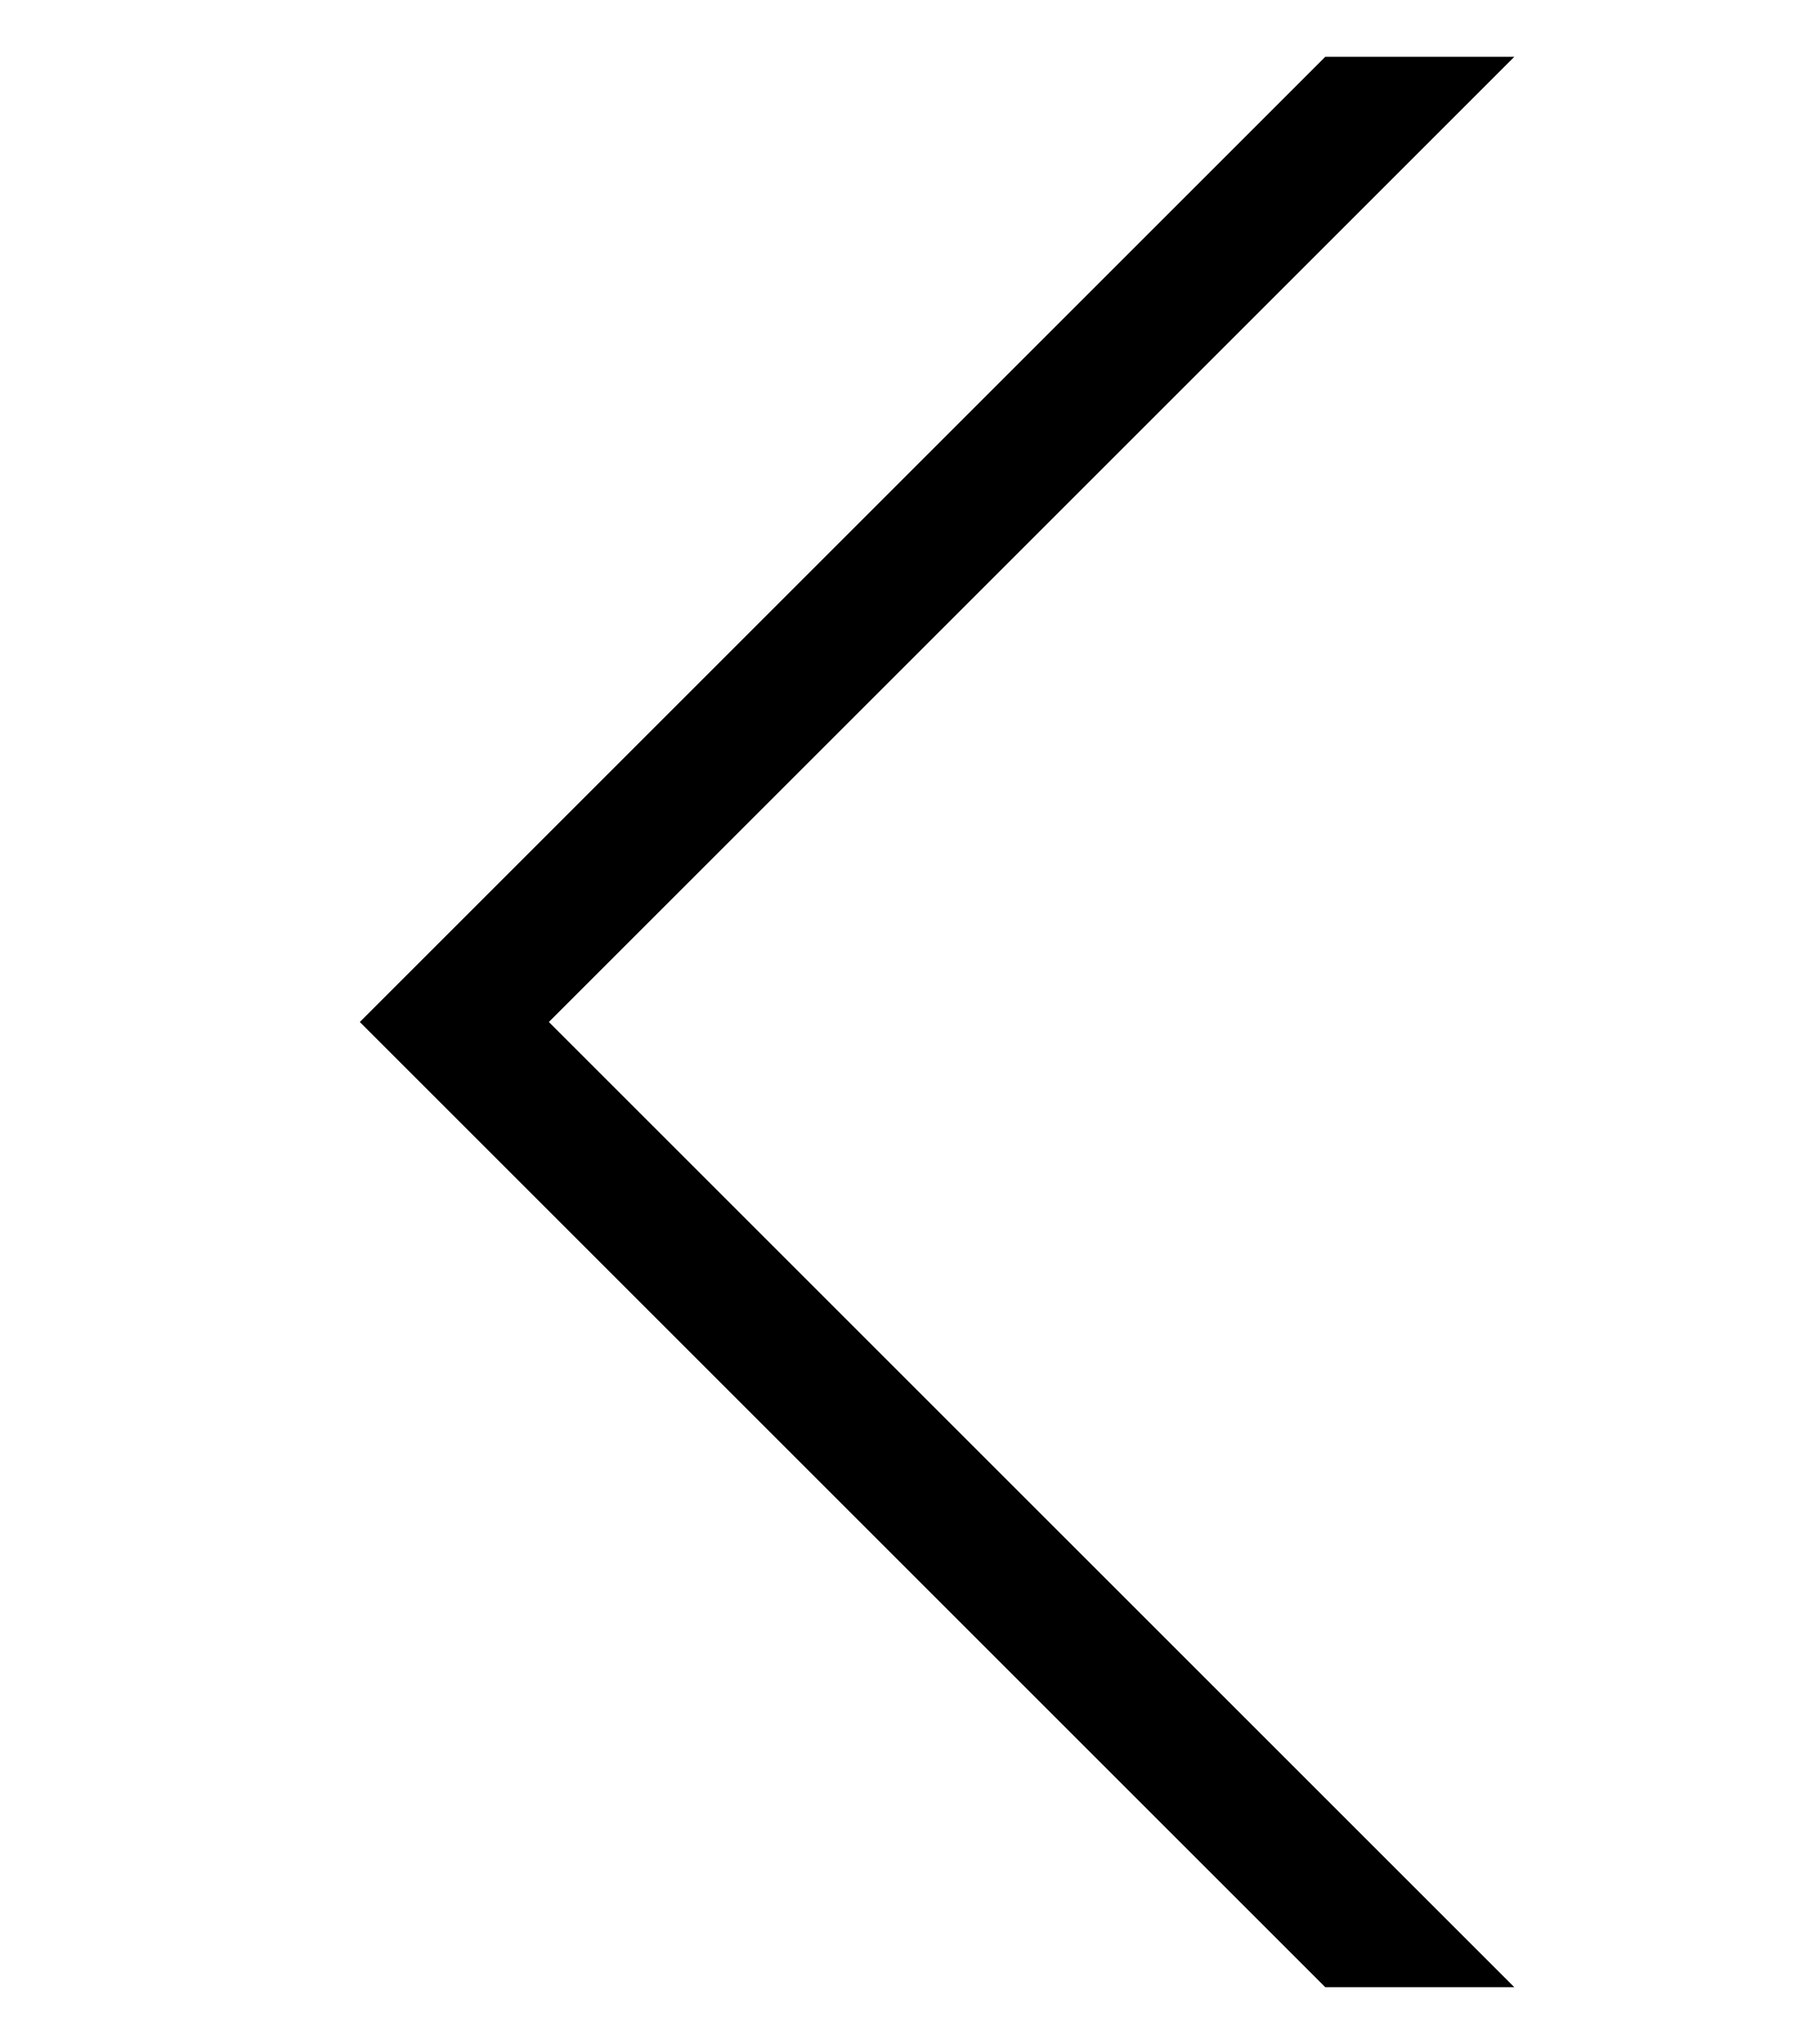
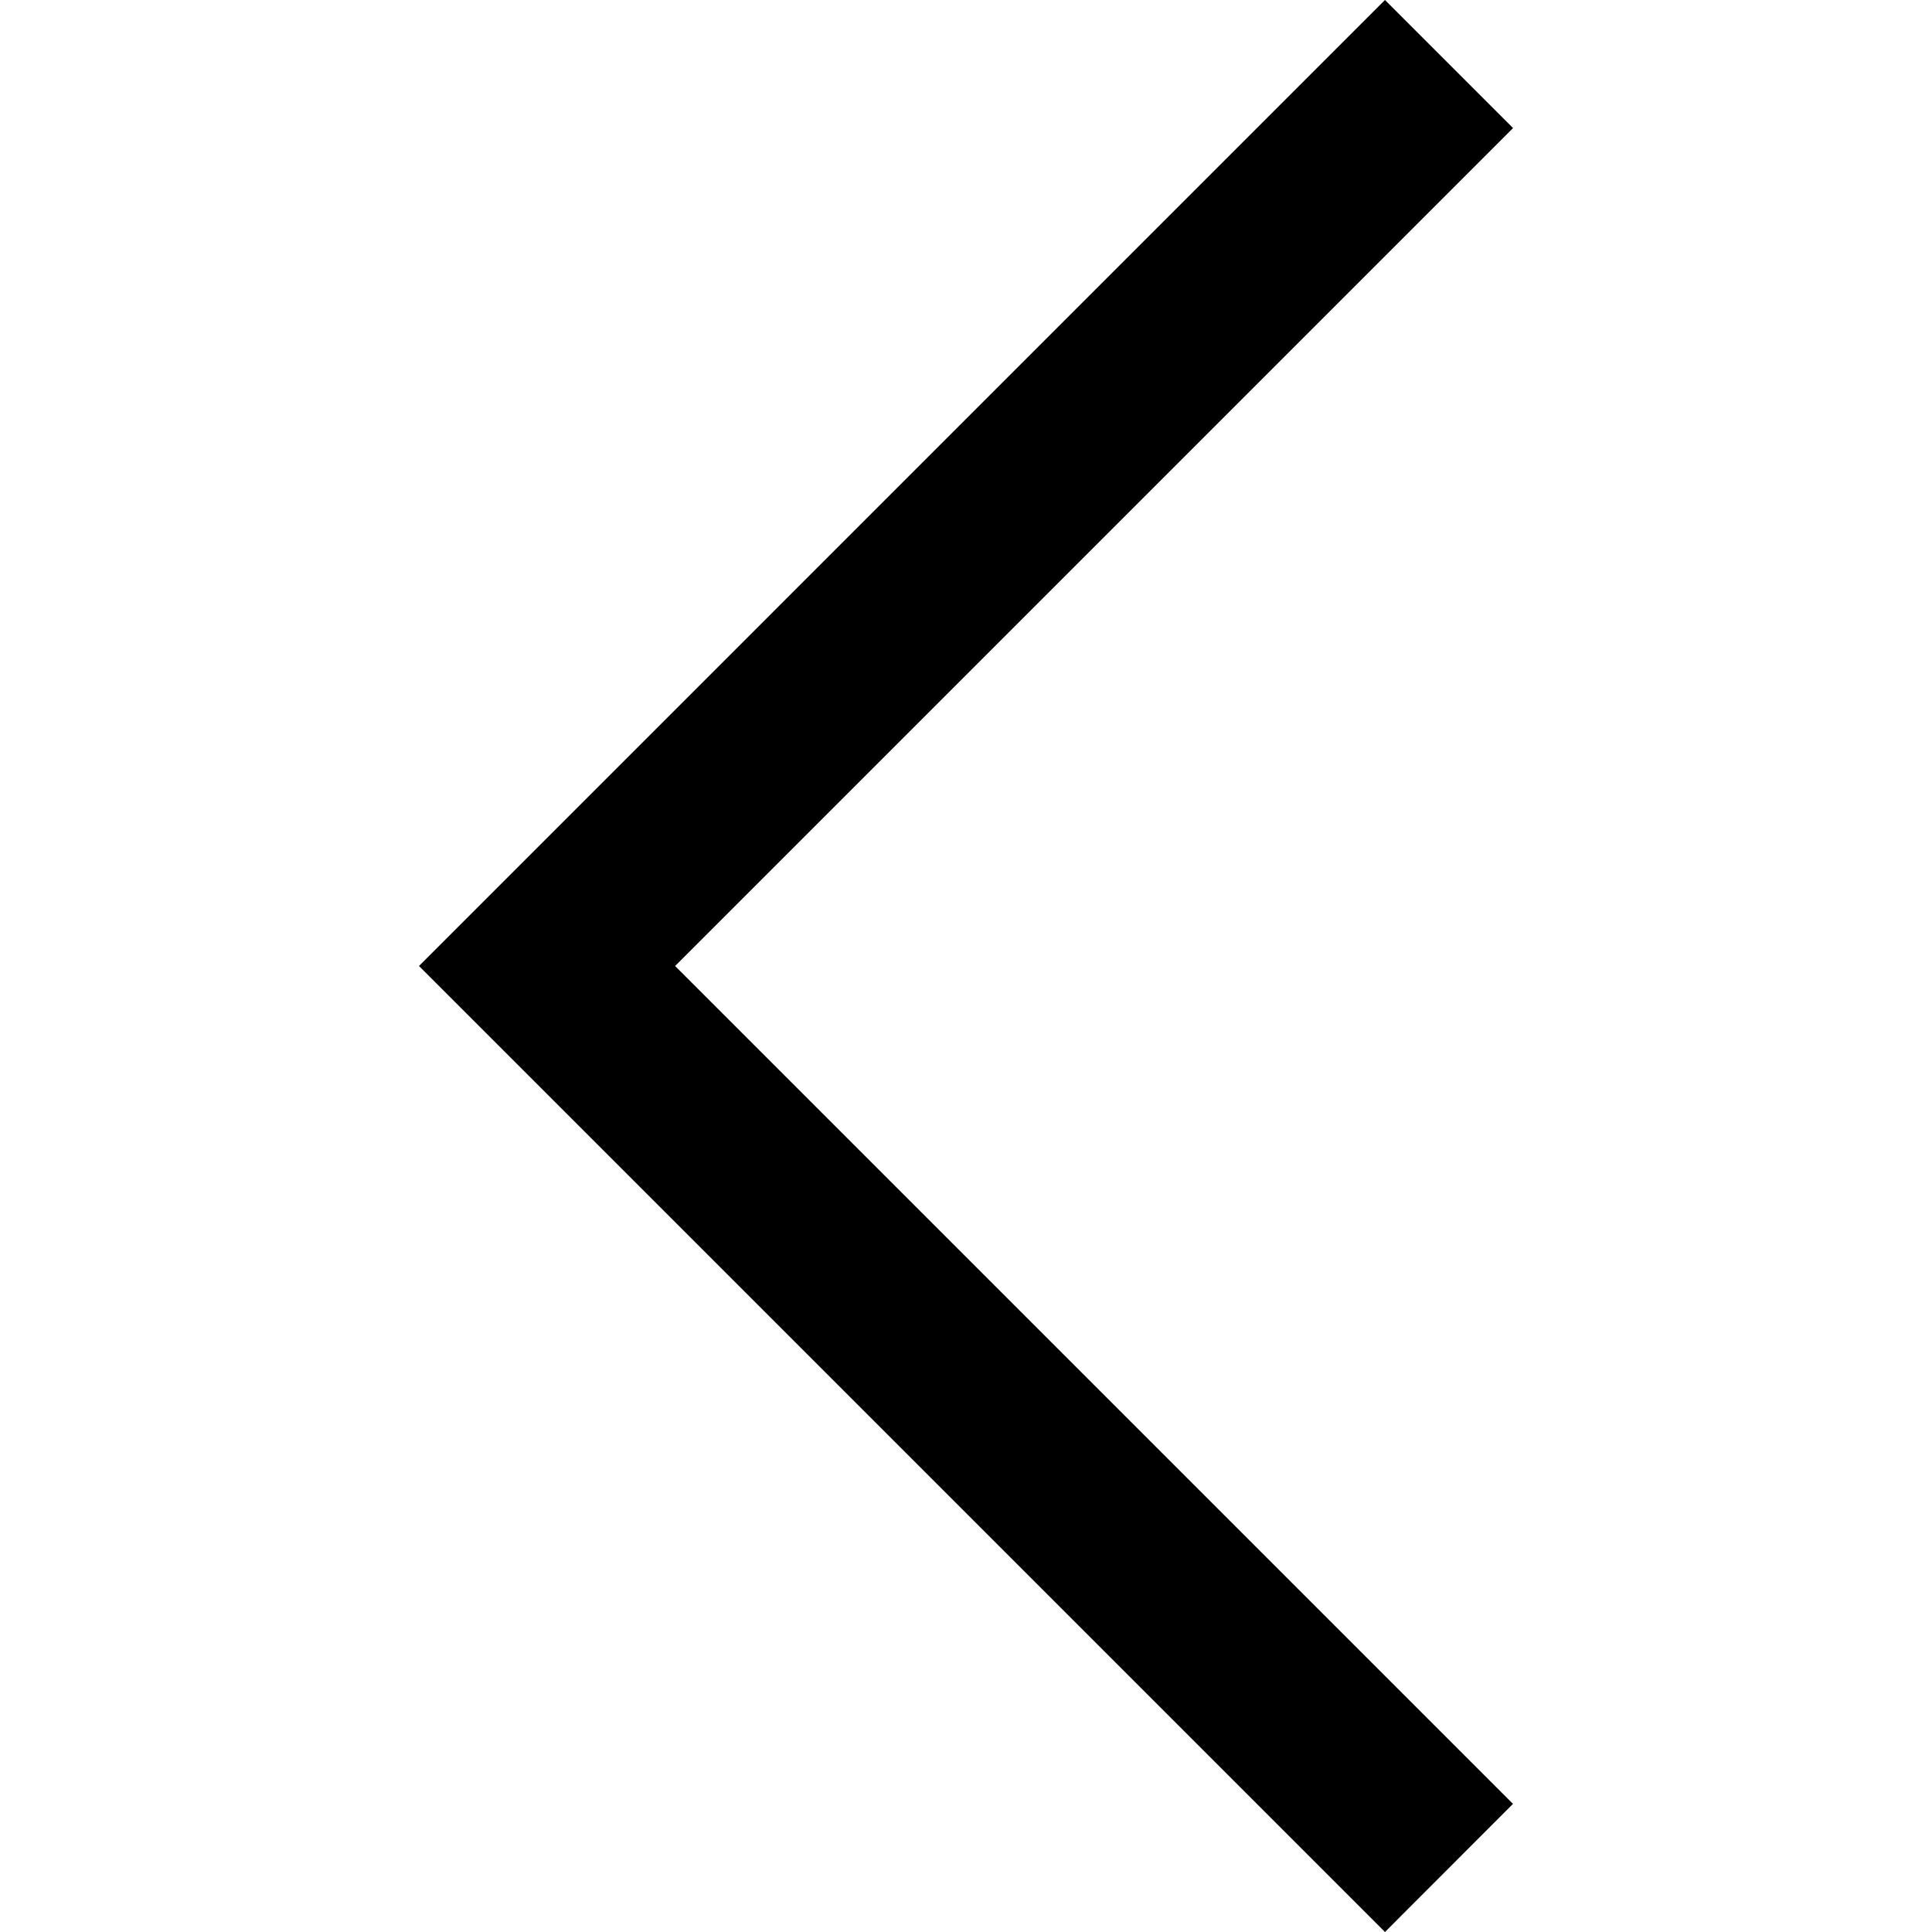
- <svg xmlns="http://www.w3.org/2000/svg" width="16" height="18" viewBox="0 0 16 18" fill="none">
-   <path d="M12.125 1H11.875L3.875 9L11.875 17H12.125L4.125 9L12.125 1Z" fill="black" stroke="black" />
+ <svg xmlns="http://www.w3.org/2000/svg" width="512" height="512" viewBox="0 0 512 512" fill="none">
+   <path d="M367.032 512L400.957 478.046L178.911 256L400.97 33.941L367.029 0L111.03 255.999L367.032 512Z" fill="black" />
</svg>
